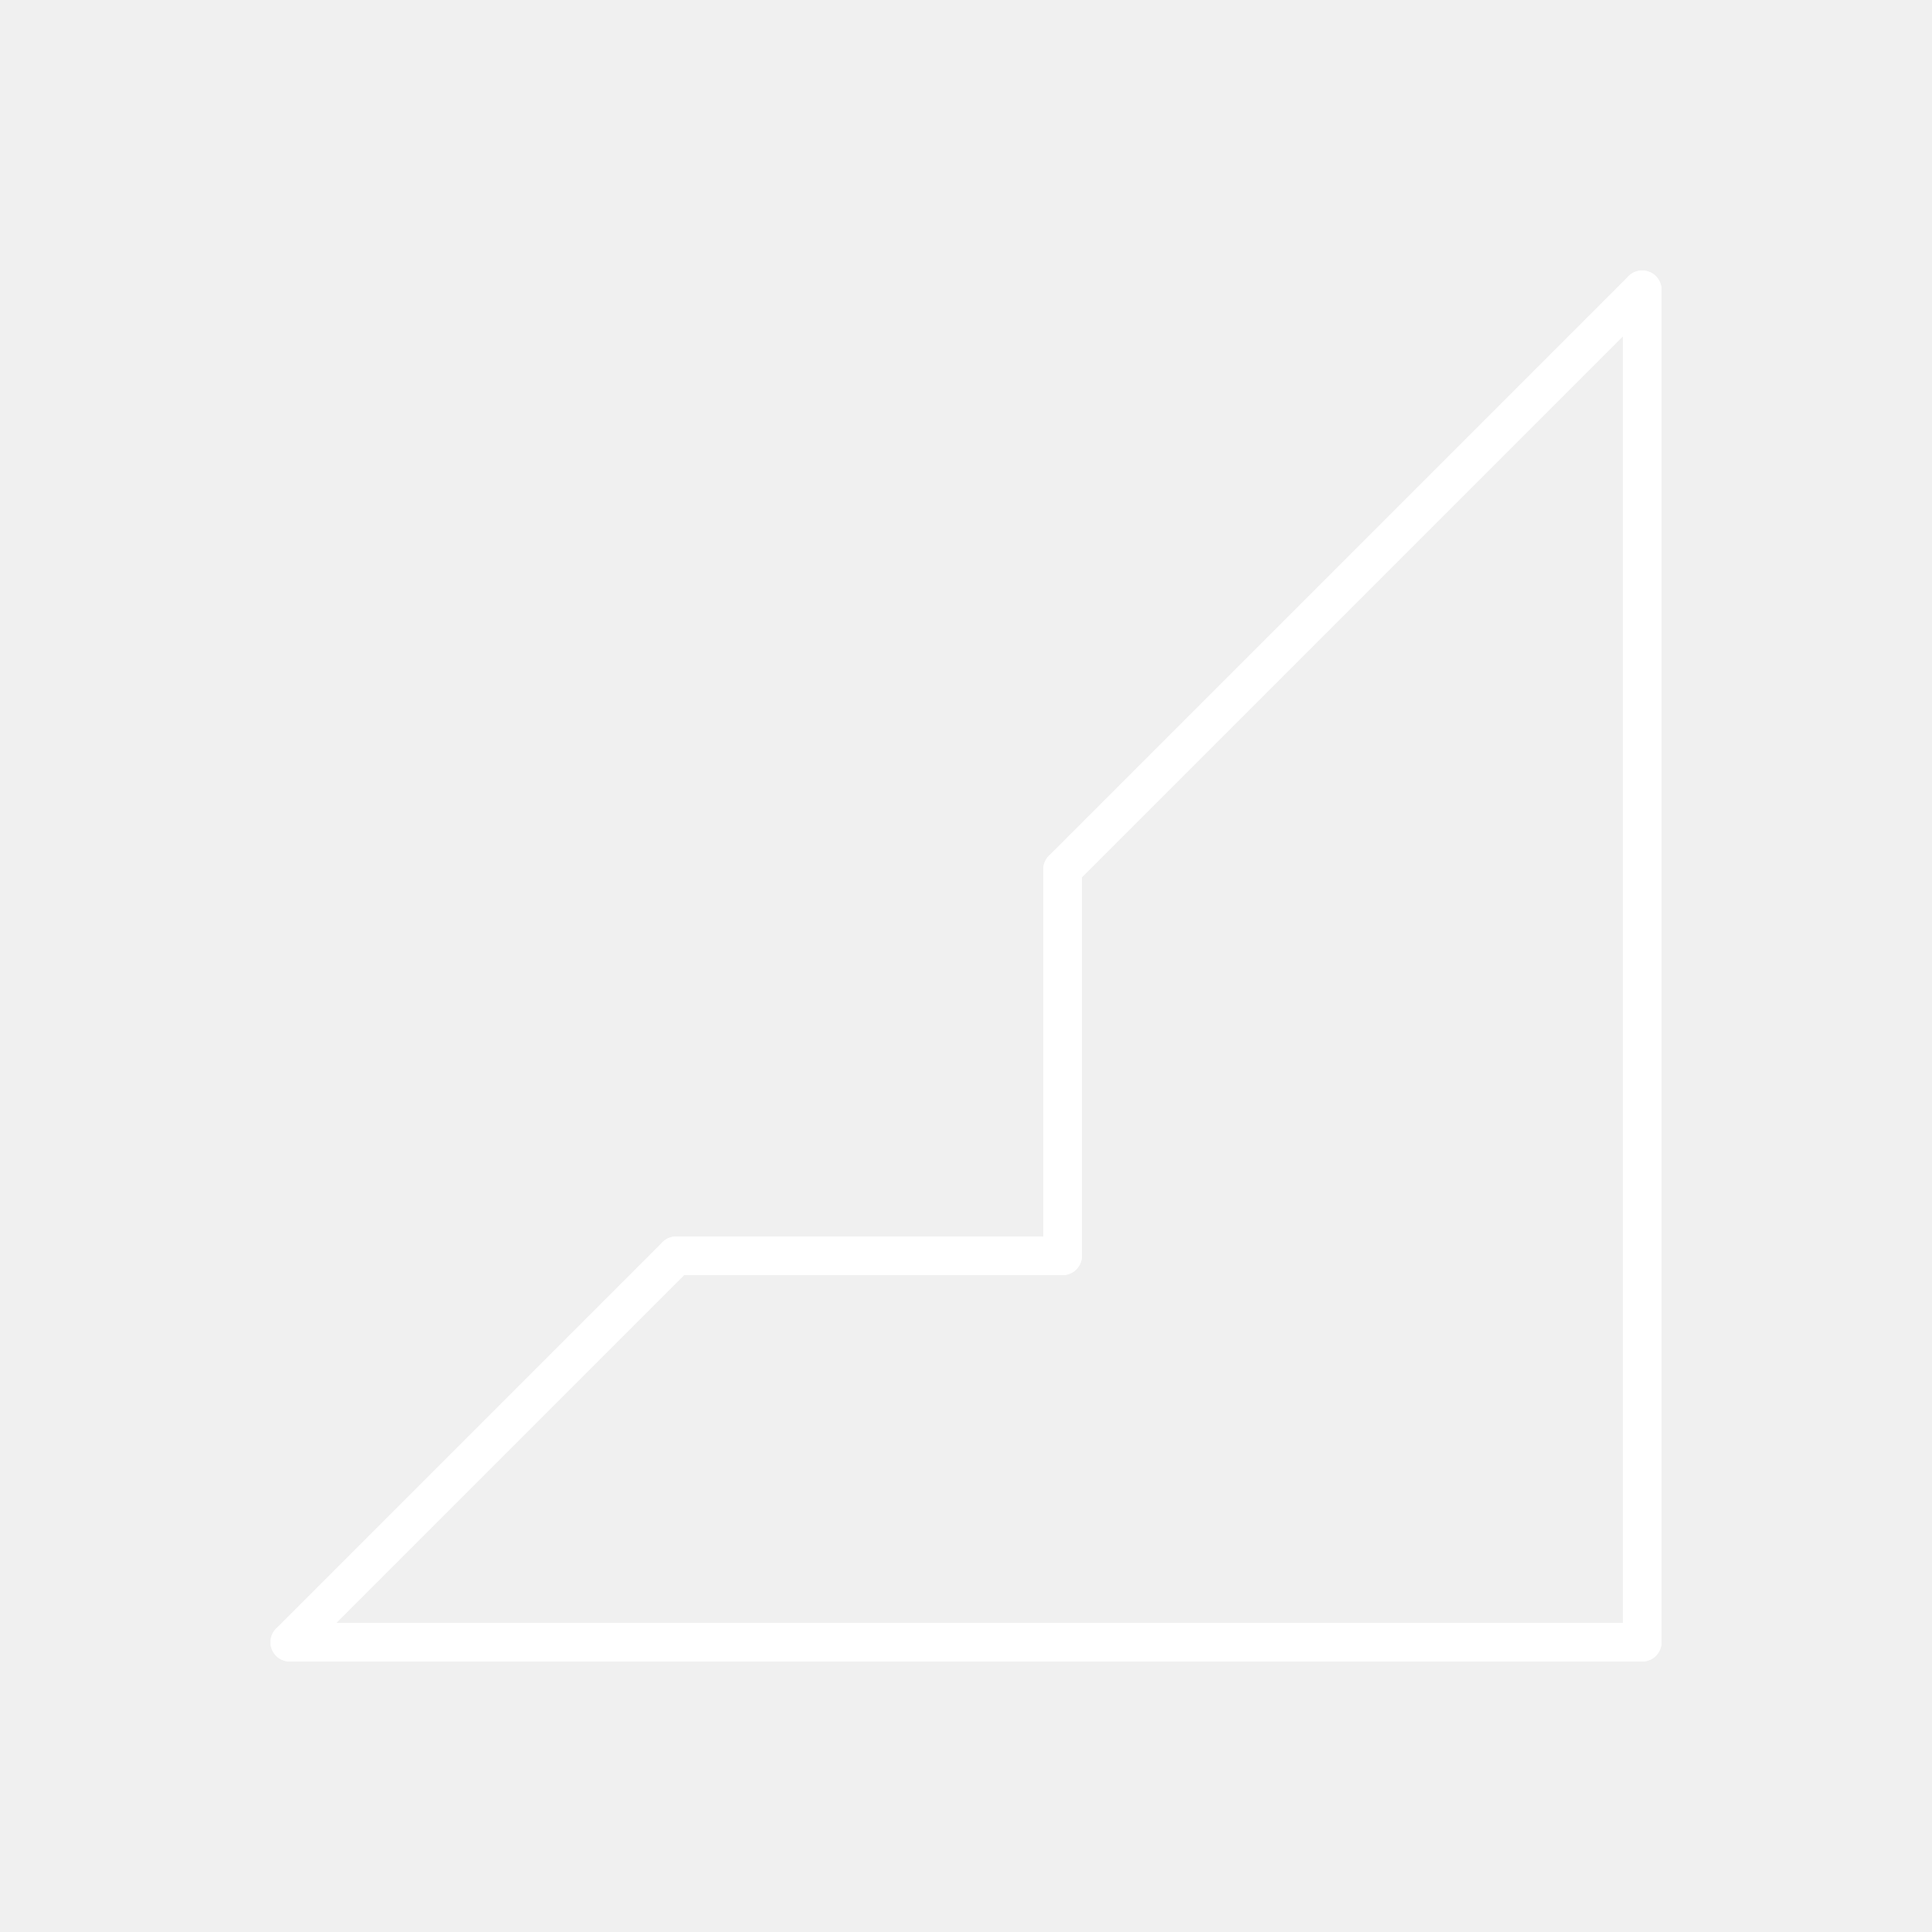
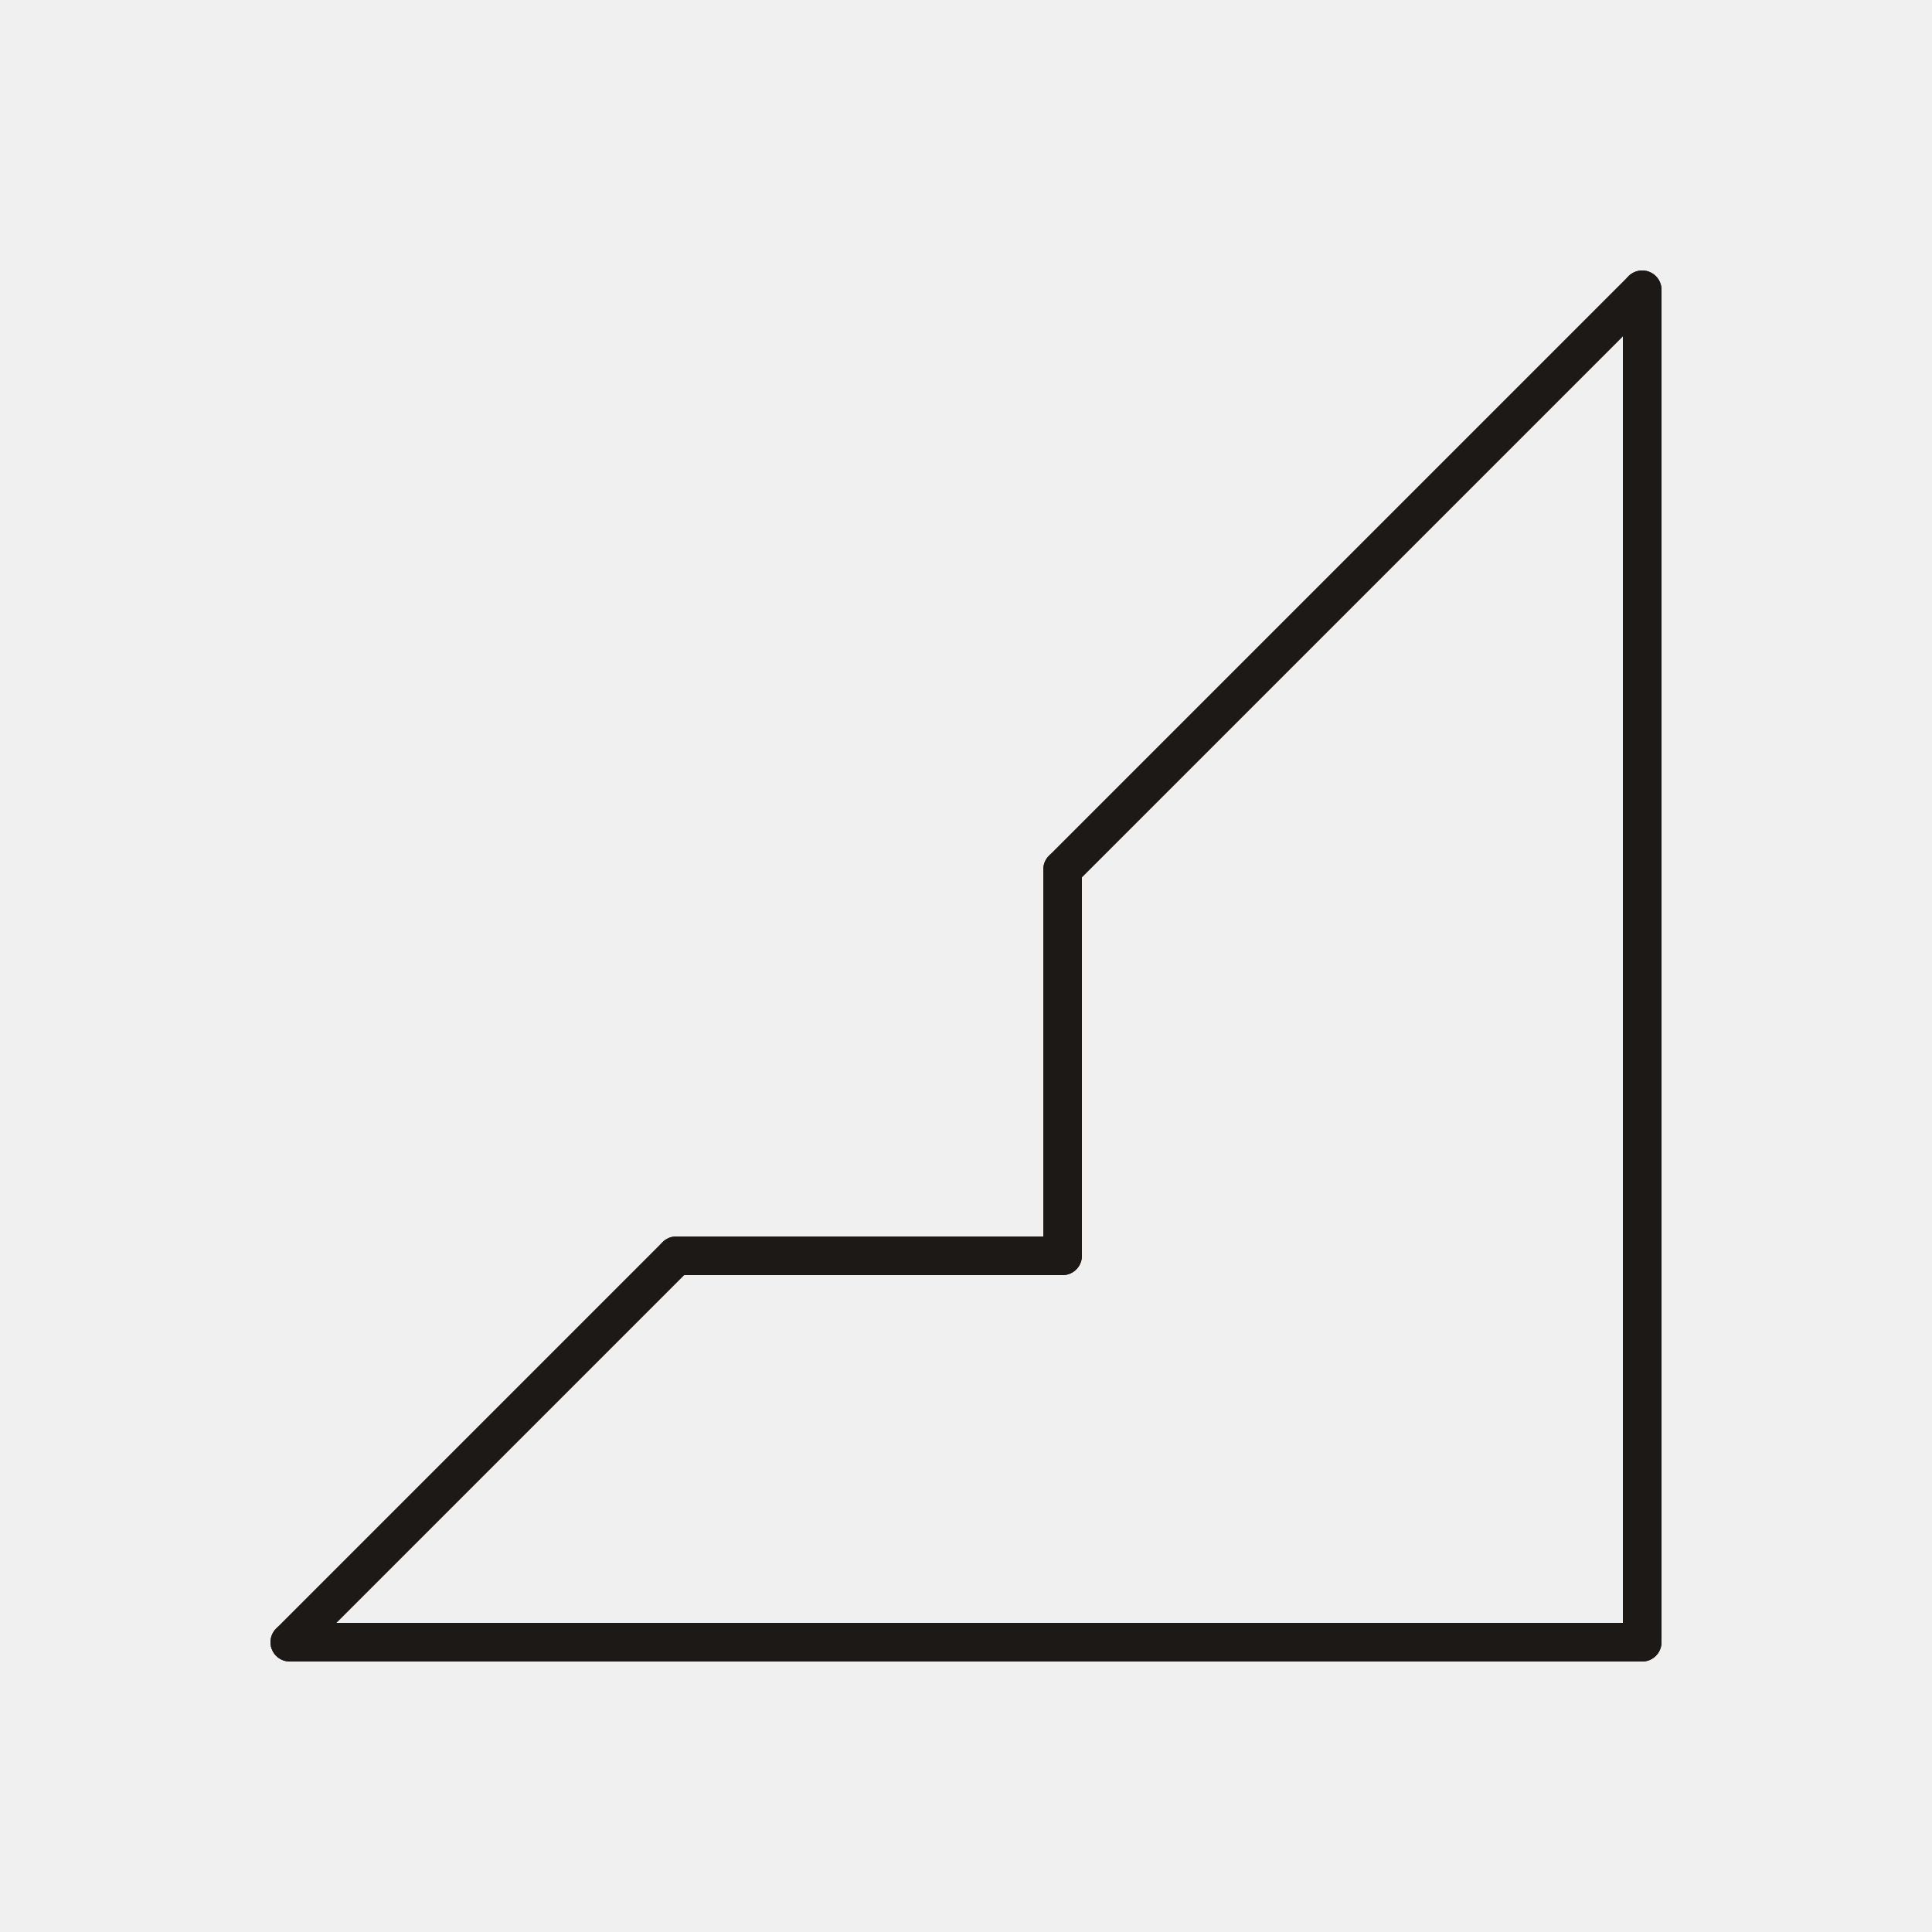
<svg xmlns="http://www.w3.org/2000/svg" viewBox="0 0 200 200">
-   <line x1="30" y1="170" x2="170" y2="170" stroke="#fff" stroke-width="4" stroke-linecap="round" fill="none" />
-   <line x1="170" y1="30" x2="170" y2="170" stroke="#fff" stroke-width="4" stroke-linecap="round" fill="none" />
-   <line x1="110" y1="90" x2="170" y2="30" stroke="#fff" stroke-width="4" stroke-linecap="round" fill="none" />
-   <line x1="110" y1="90" x2="110" y2="130" stroke="#fff" stroke-width="4" stroke-linecap="round" fill="none" />
-   <line x1="70" y1="130" x2="110" y2="130" stroke="#fff" stroke-width="4" stroke-linecap="round" fill="none" />
-   <line x1="30" y1="170" x2="70" y2="130" stroke="#fff" stroke-width="4" stroke-linecap="round" fill="none" />
+   <line x1="30" y1="170" x2="170" y2="170" stroke="#1C1917" stroke-width="4" stroke-linecap="round" fill="none" />
+   <line x1="170" y1="30" x2="170" y2="170" stroke="#1C1917" stroke-width="4" stroke-linecap="round" fill="none" />
+   <line x1="110" y1="90" x2="170" y2="30" stroke="#1C1917" stroke-width="4" stroke-linecap="round" fill="none" />
+   <line x1="110" y1="90" x2="110" y2="130" stroke="#1C1917" stroke-width="4" stroke-linecap="round" fill="none" />
+   <line x1="70" y1="130" x2="110" y2="130" stroke="#1C1917" stroke-width="4" stroke-linecap="round" fill="none" />
+   <line x1="30" y1="170" x2="70" y2="130" stroke="#1C1917" stroke-width="4" stroke-linecap="round" fill="none" />
</svg>
